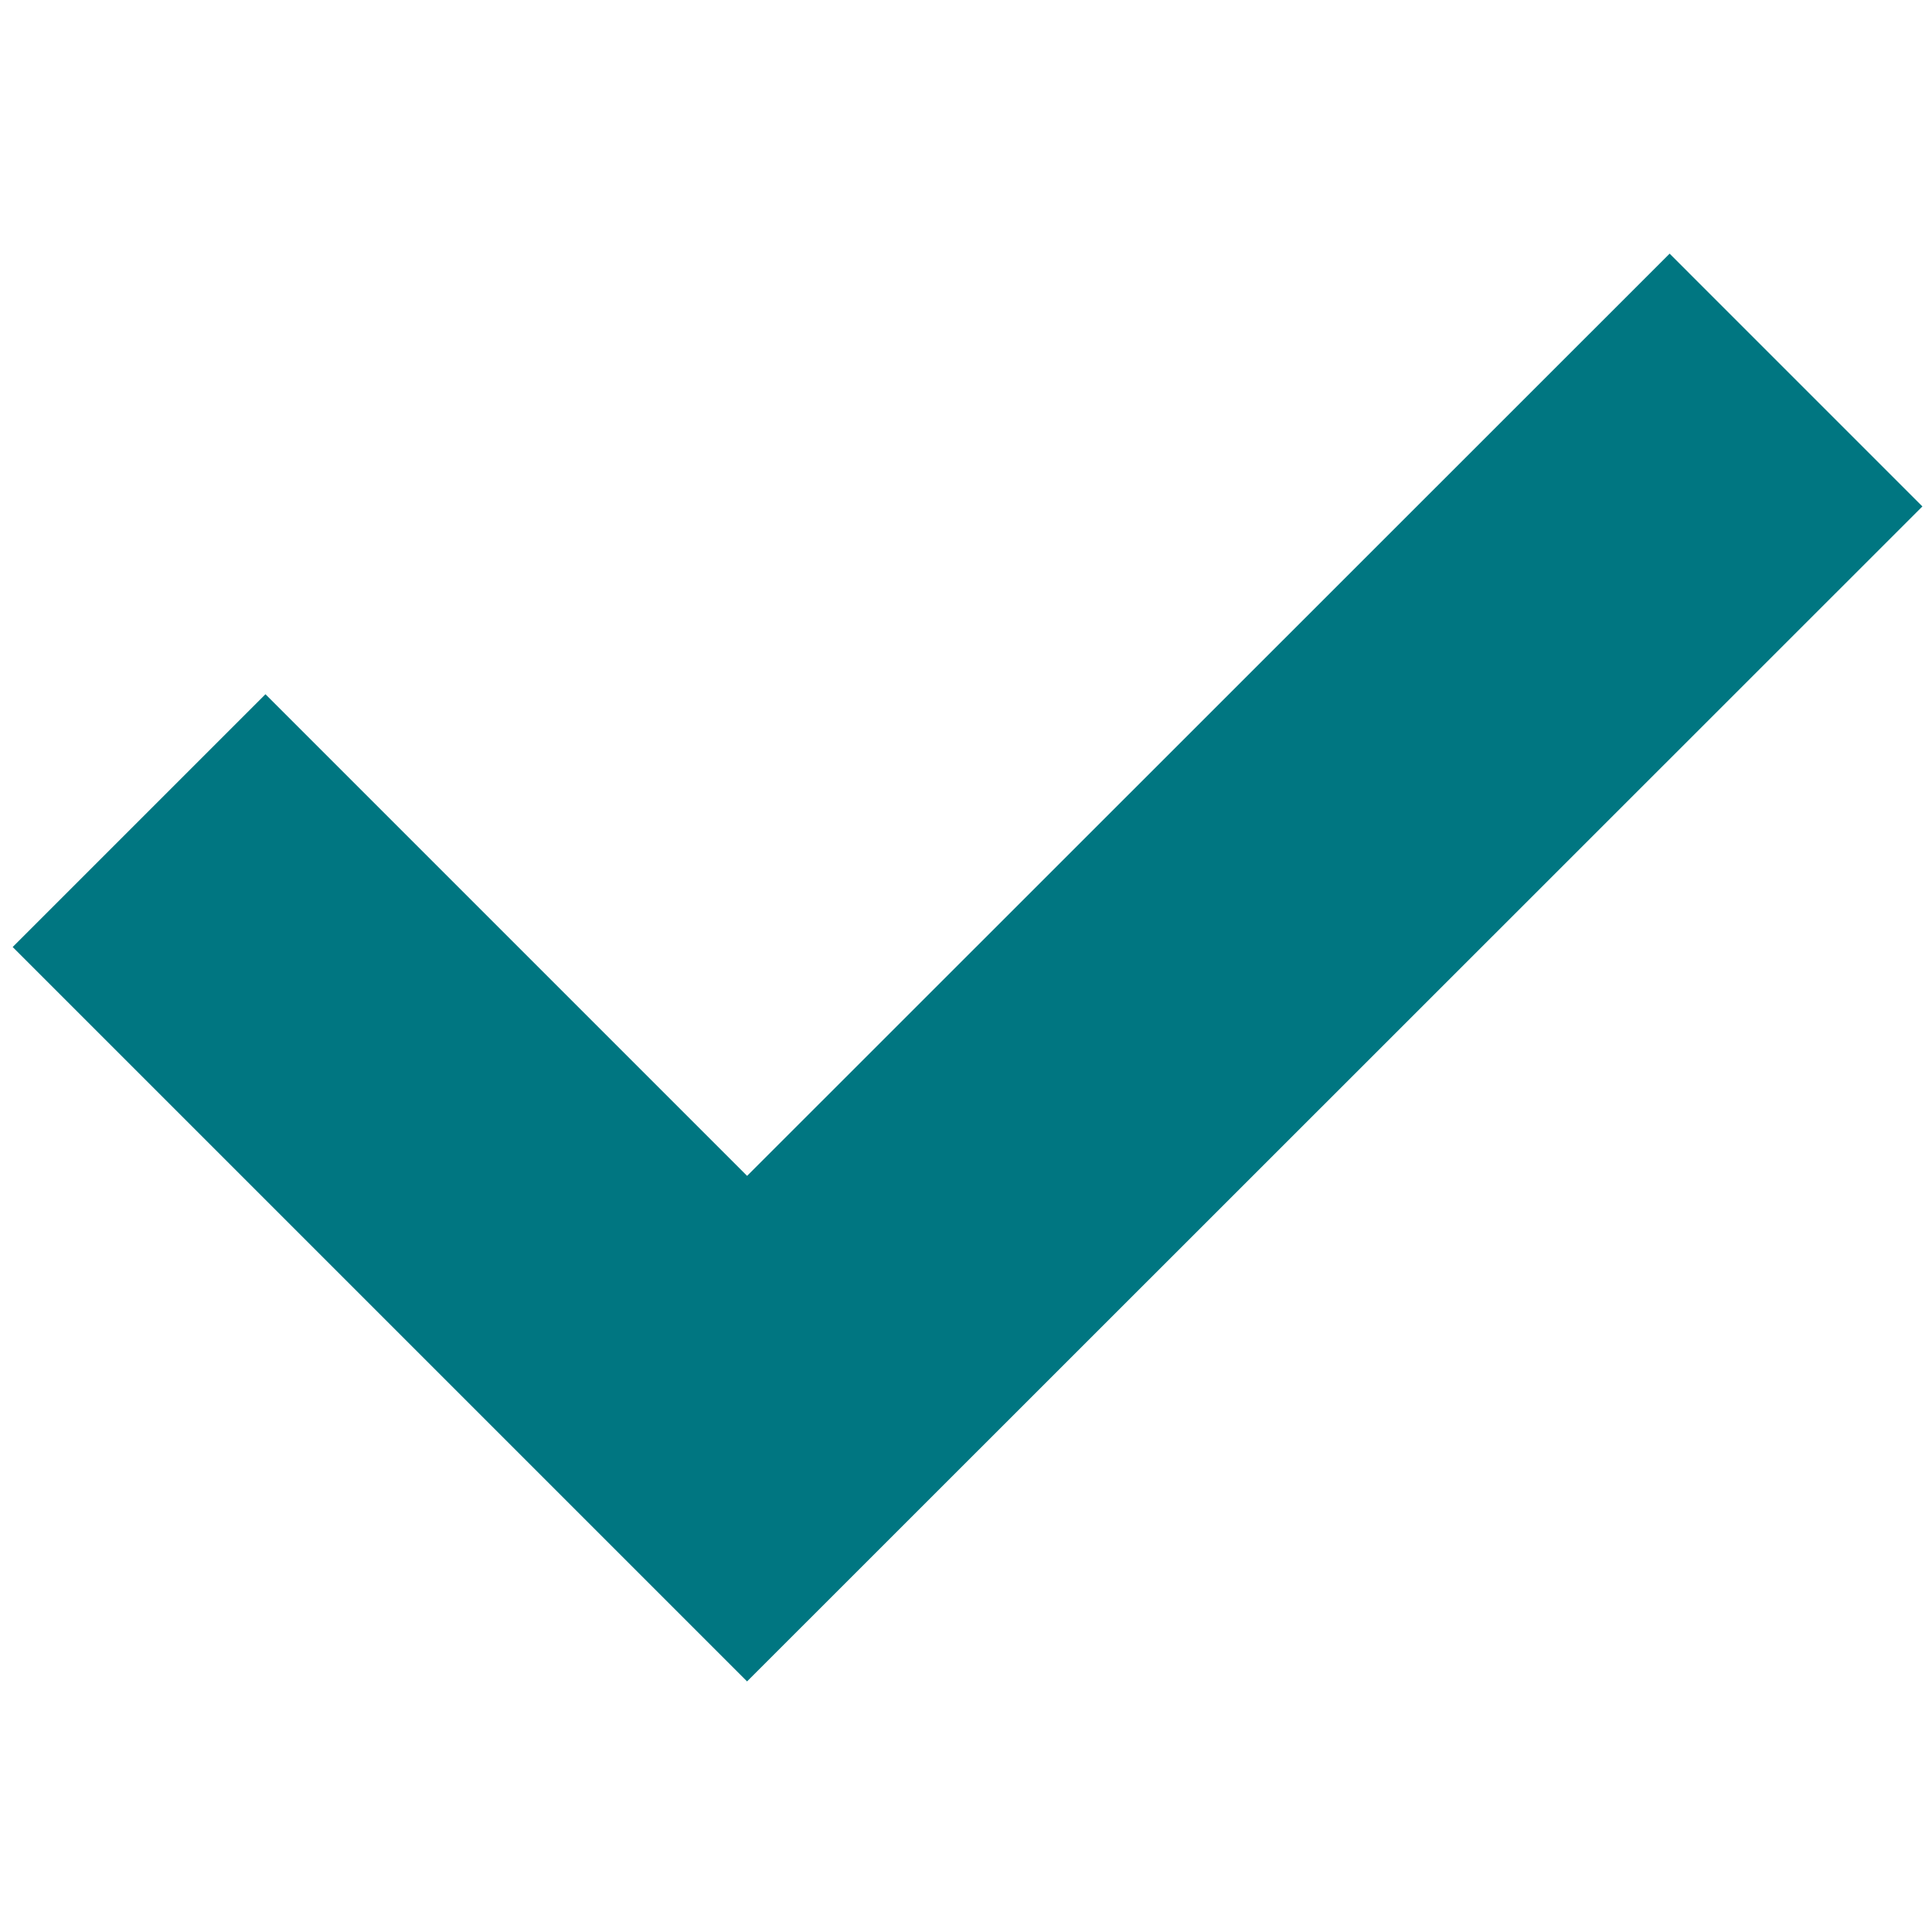
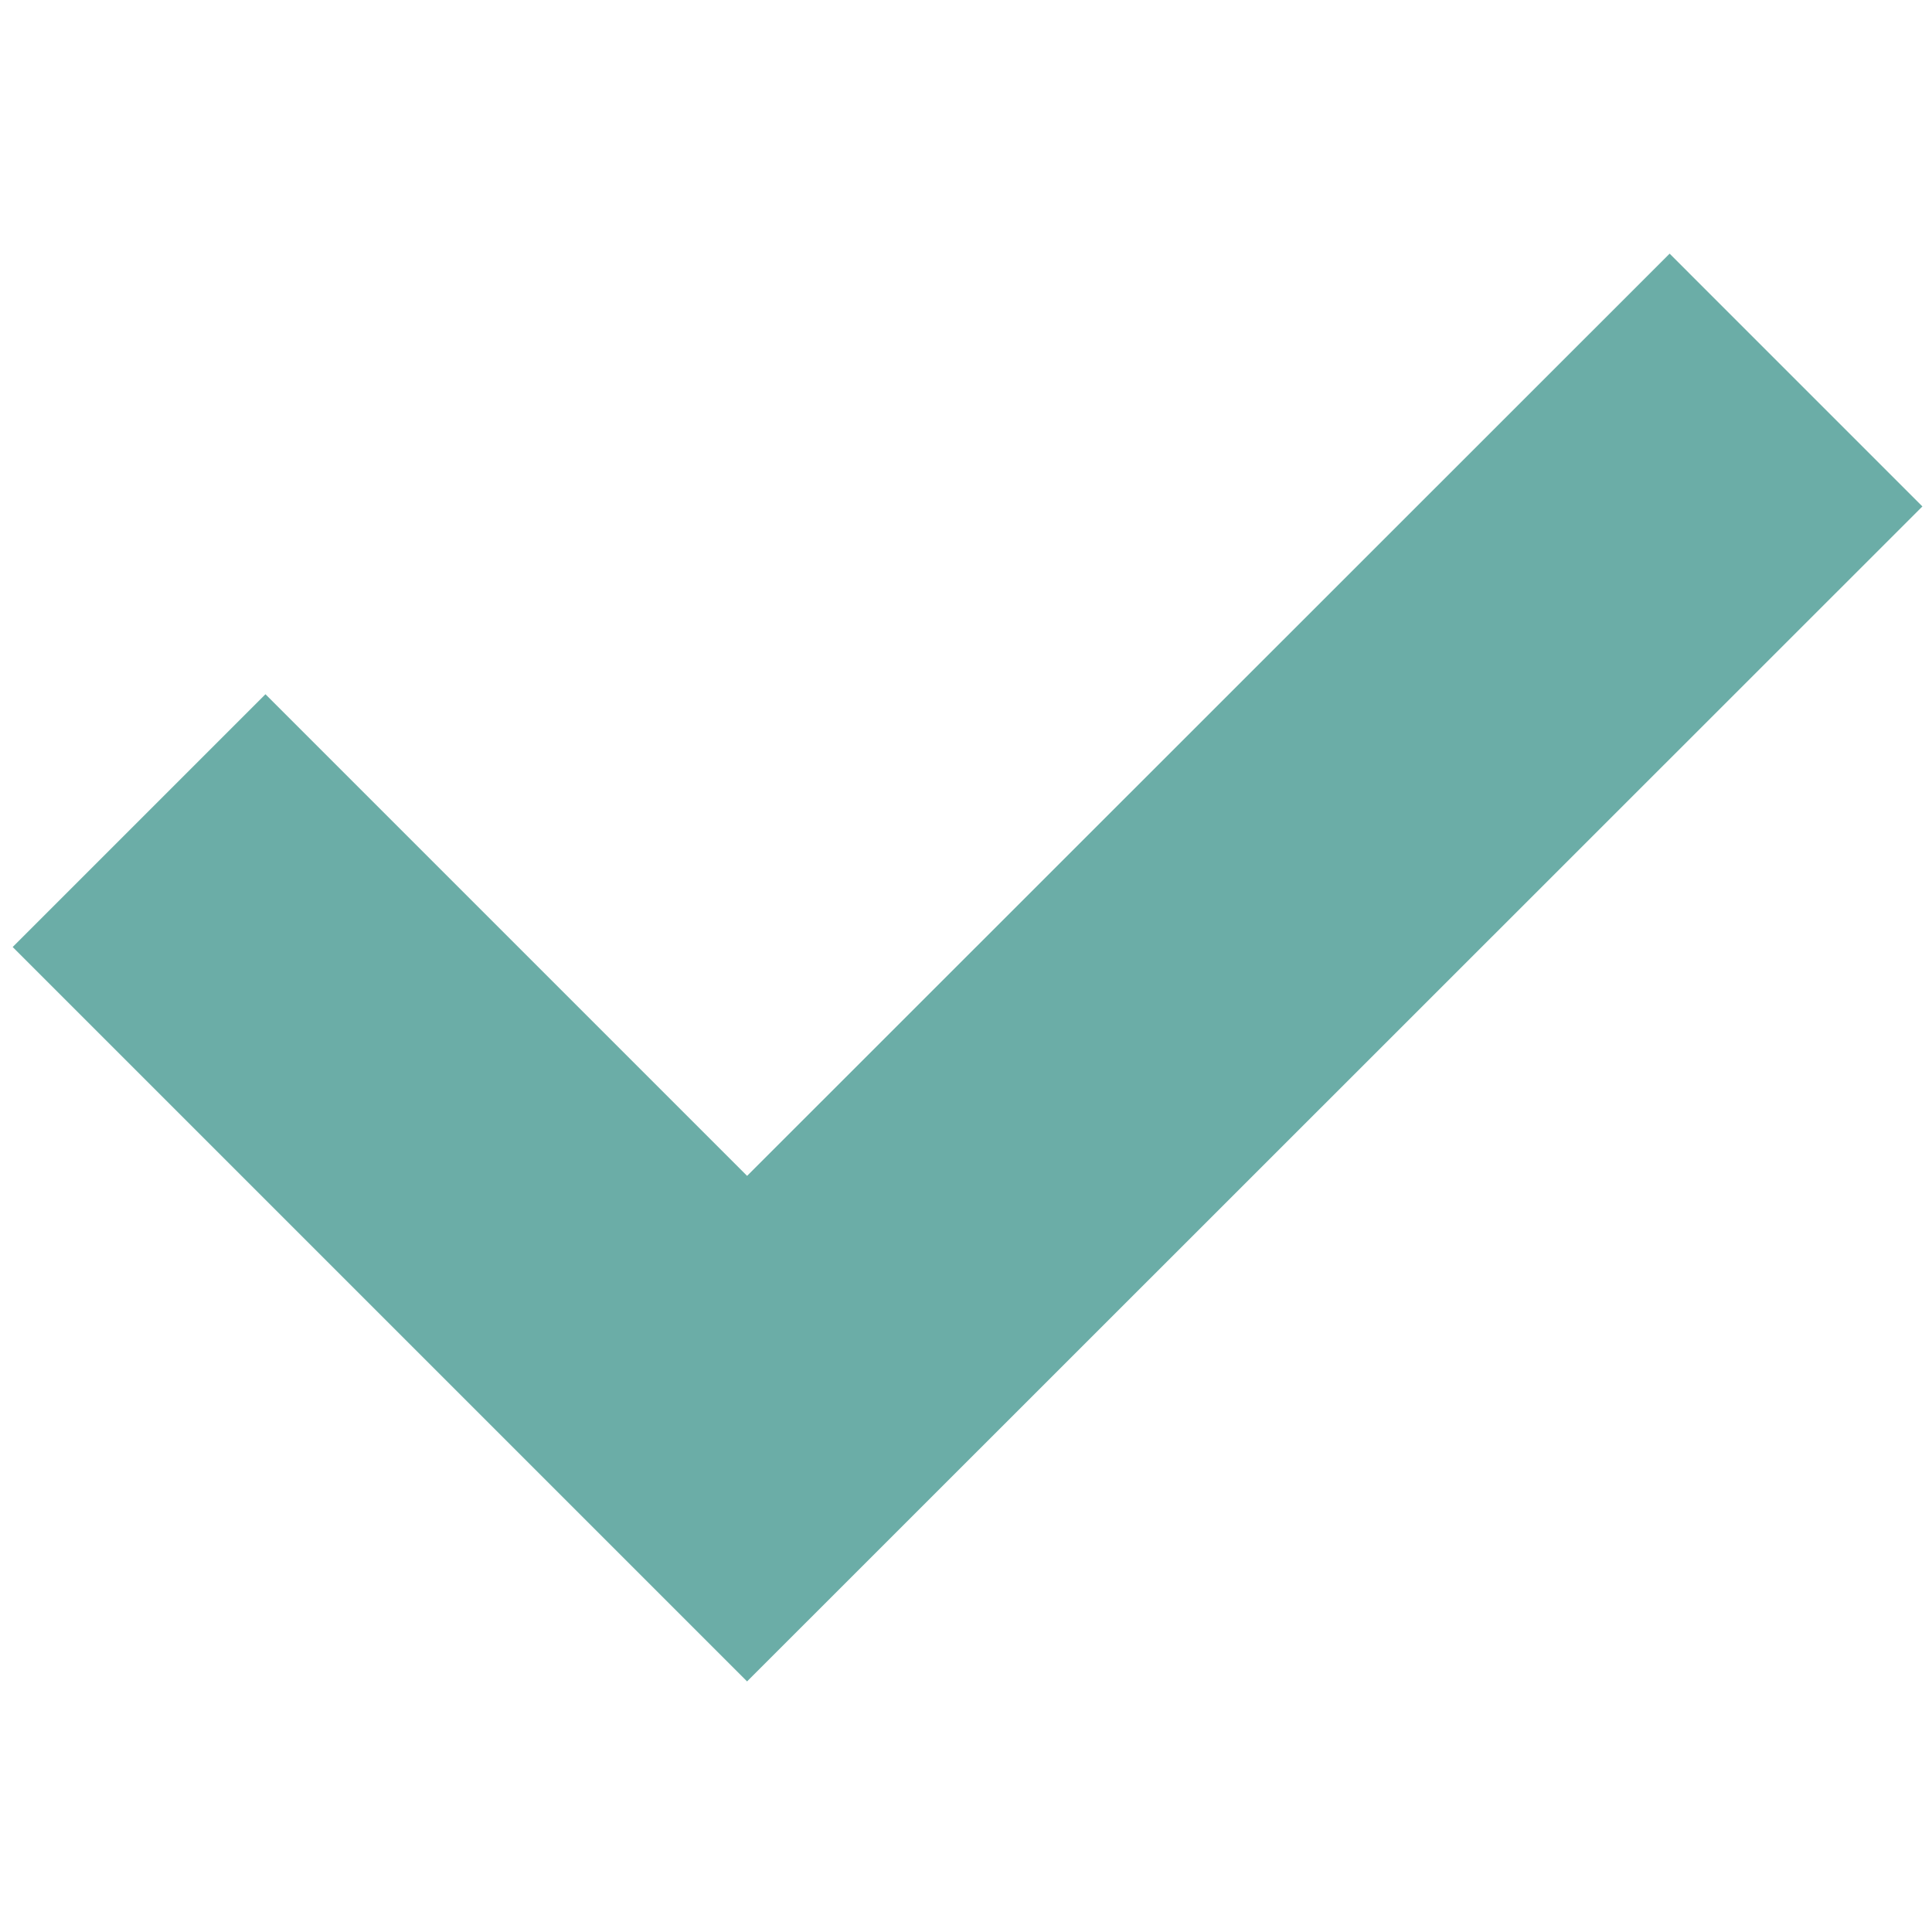
<svg xmlns="http://www.w3.org/2000/svg" version="1.1" id="Layer_1" x="0px" y="0px" viewBox="0 0 631 631" style="enable-background:new 0 0 631 631;" xml:space="preserve">
  <style type="text/css">
- 	.st0{fill:#007681;stroke:#007681;stroke-width:79;stroke-miterlimit:10;}
+ 	.st0{fill:#007681;stroke:#6bada7;stroke-width:79;stroke-miterlimit:10;}
</style>
  <polygon class="st0" points="545.3,138.7 244,439.9 86.7,282.6 60,309.3 244,493.3 572,165.4 " />
</svg>
